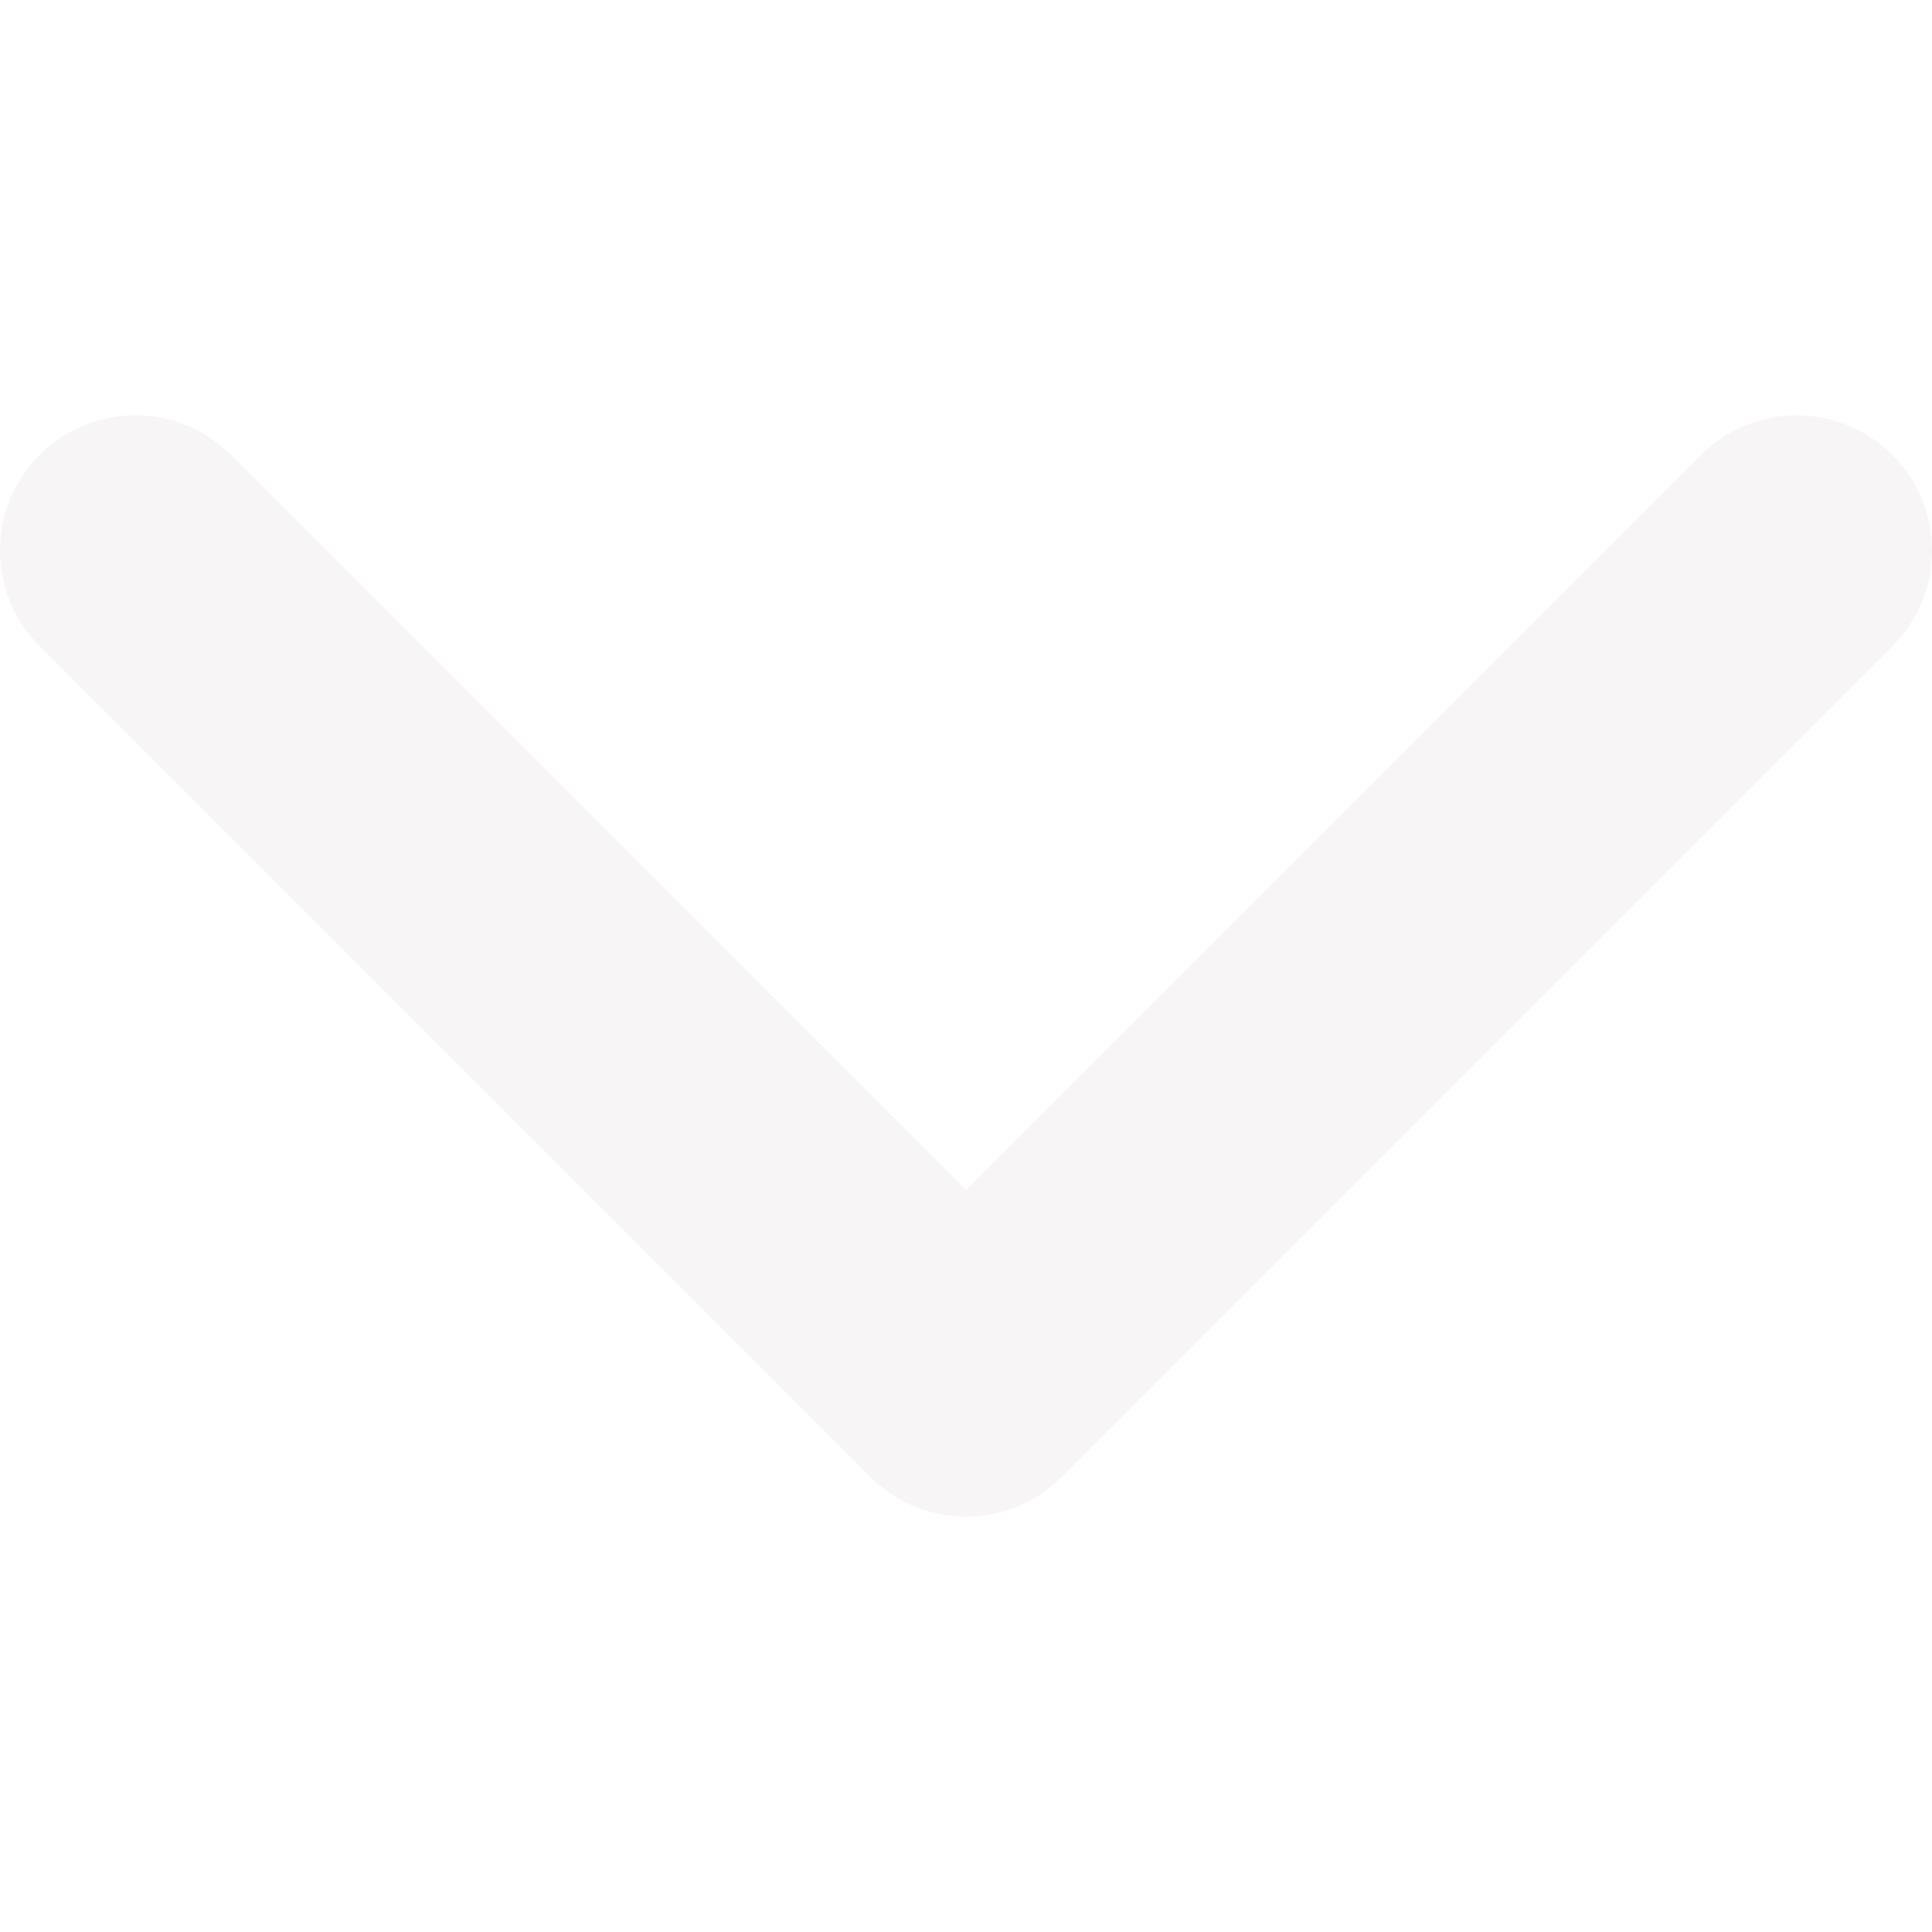
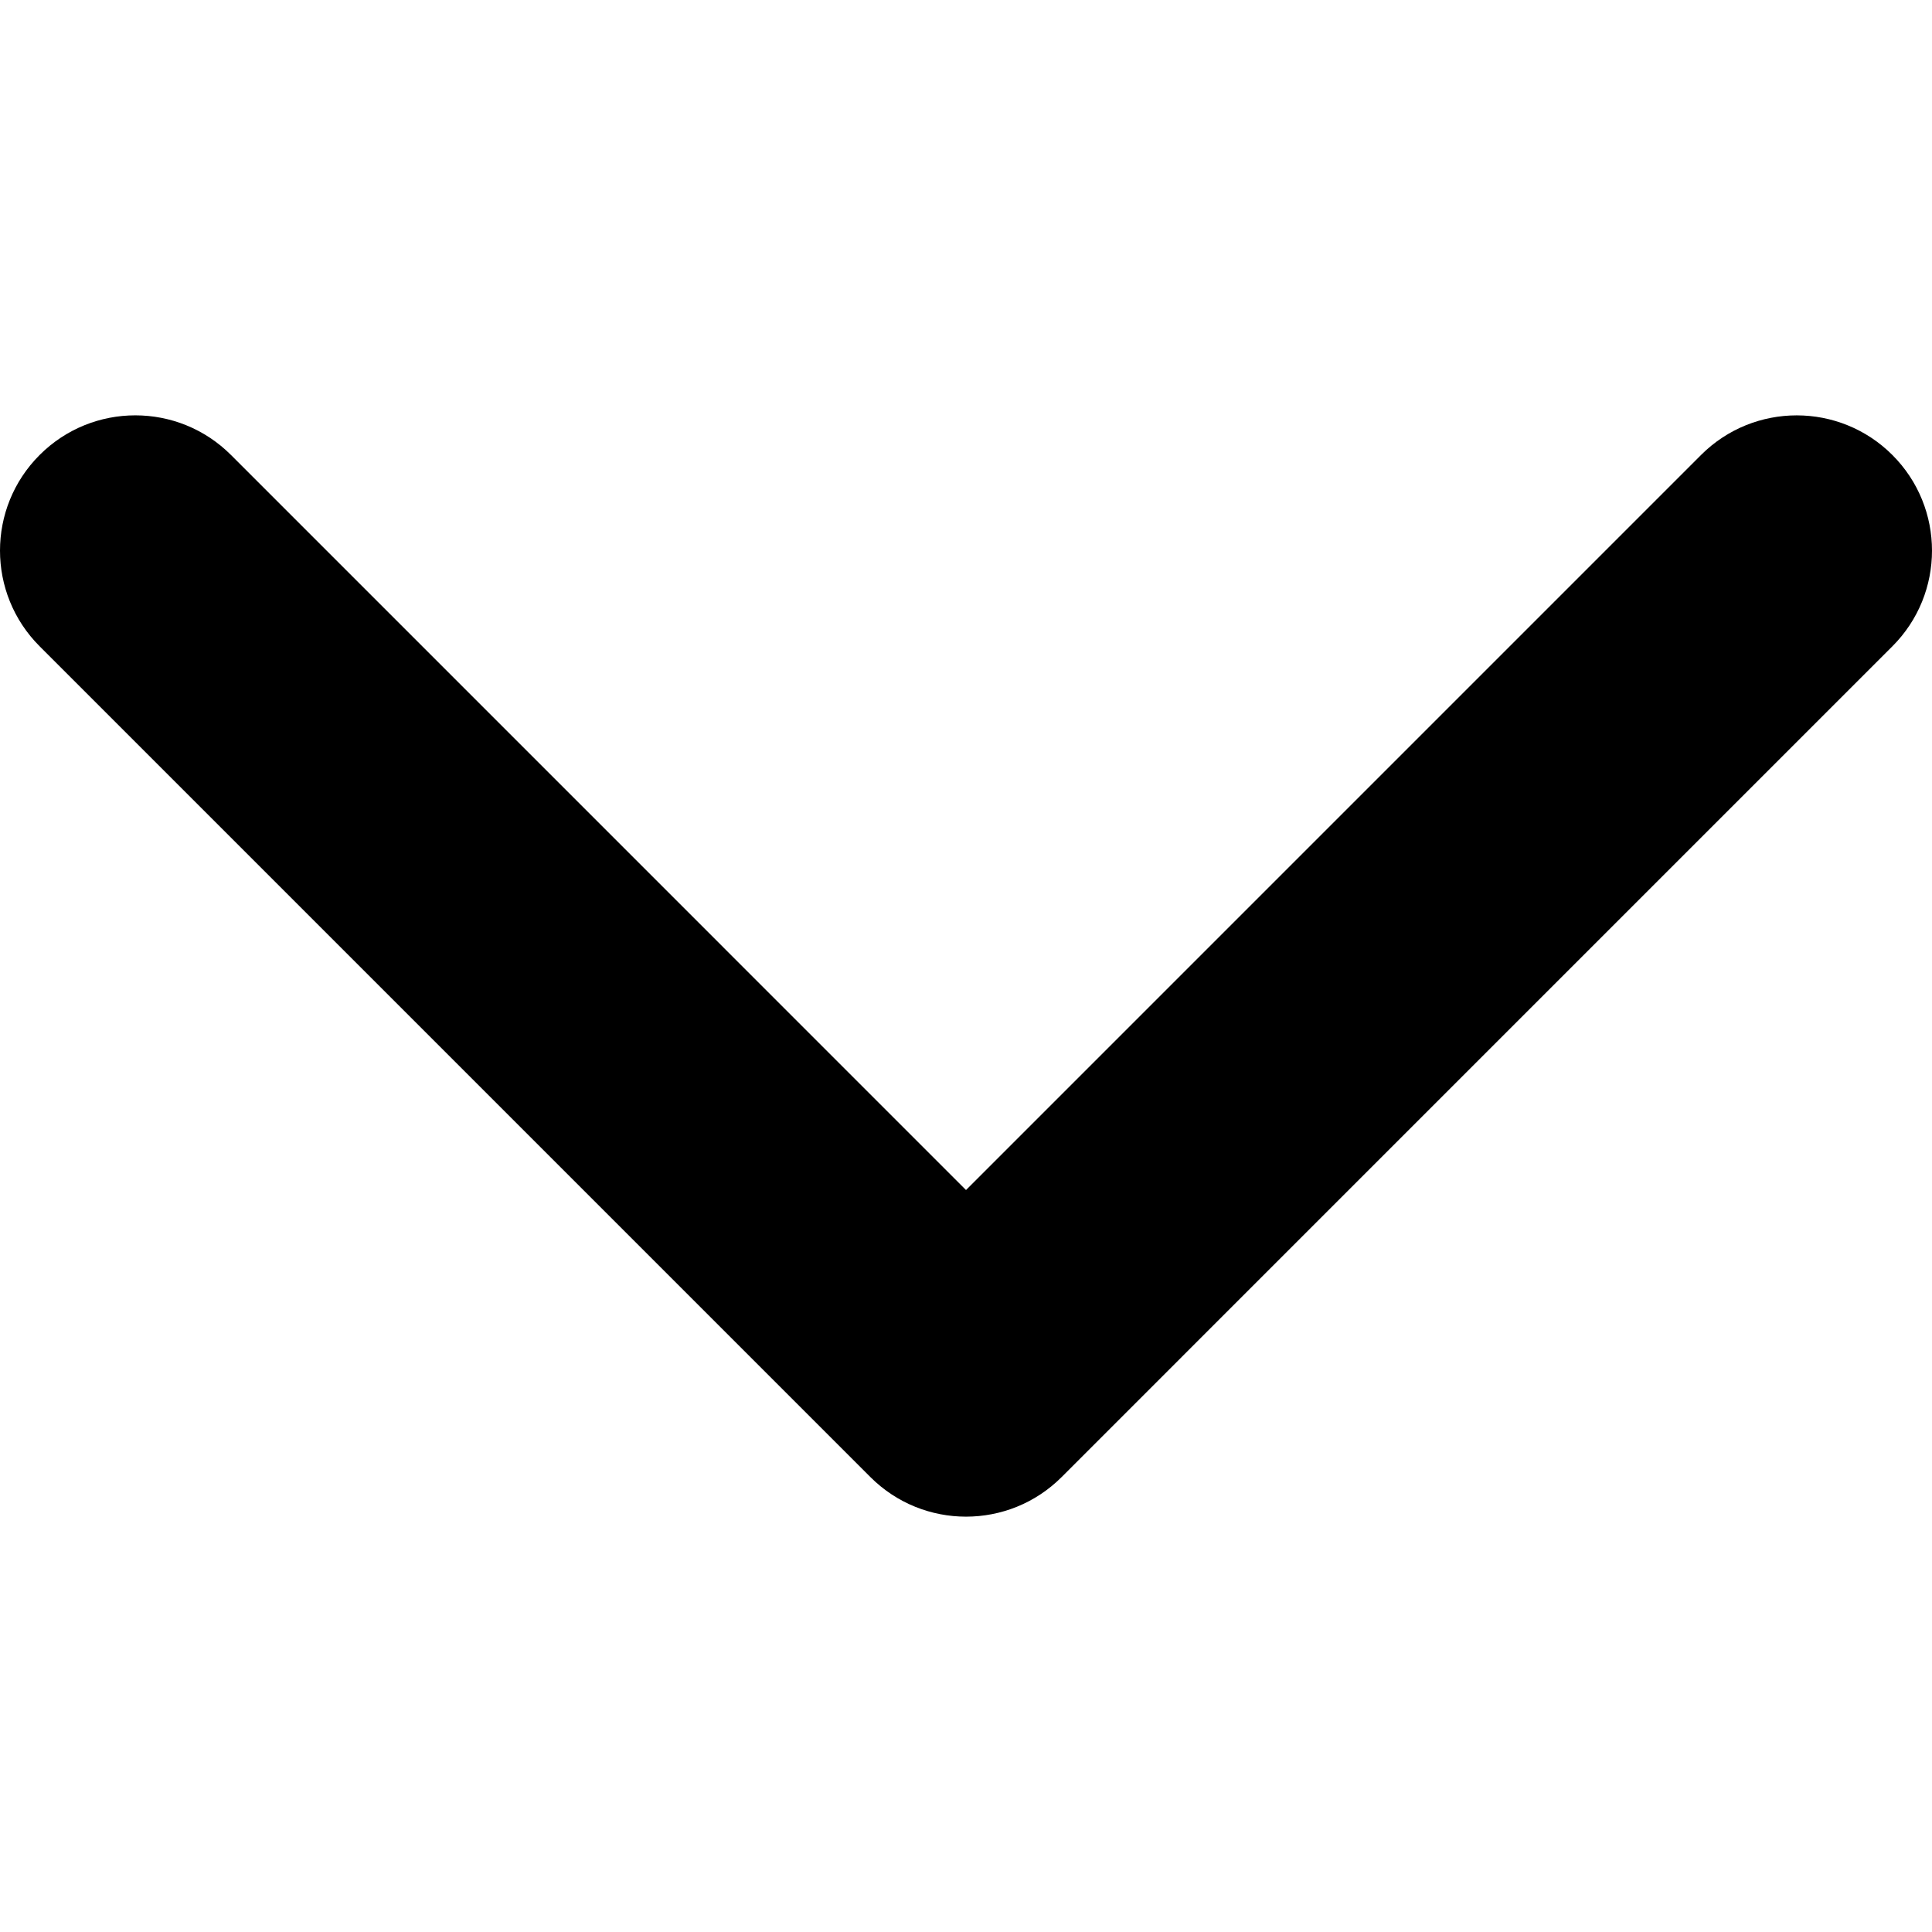
<svg xmlns="http://www.w3.org/2000/svg" version="1.1" id="Capa_1" x="0px" y="0px" width="512px" height="512px" viewBox="0 0 451.846 451.847" style="enable-background:new 0 0 451.846 451.847;" xml:space="preserve" class="">
  <g transform="matrix(6.12323e-17 1 -1 6.12323e-17 451.846 0.000488281)">
    <g>
-       <path d="M345.441,248.292L151.154,442.573c-12.359,12.365-32.397,12.365-44.75,0c-12.354-12.354-12.354-32.391,0-44.744   L278.318,225.92L106.409,54.017c-12.354-12.359-12.354-32.394,0-44.748c12.354-12.359,32.391-12.359,44.75,0l194.287,194.284   c6.177,6.18,9.262,14.271,9.262,22.366C354.708,234.018,351.617,242.115,345.441,248.292z" data-original="#000000" class="active-path" data-old_color="#F0F0F0" fill="#F7F5F5" />
+       <path d="M345.441,248.292L151.154,442.573c-12.359,12.365-32.397,12.365-44.75,0c-12.354-12.354-12.354-32.391,0-44.744   L278.318,225.92L106.409,54.017c-12.354-12.359-12.354-32.394,0-44.748c12.354-12.359,32.391-12.359,44.75,0l194.287,194.284   c6.177,6.18,9.262,14.271,9.262,22.366C354.708,234.018,351.617,242.115,345.441,248.292z" data-original="#000000" class="active-path" data-old_color="#F0F0F0" fill="" />
    </g>
  </g>
</svg>
